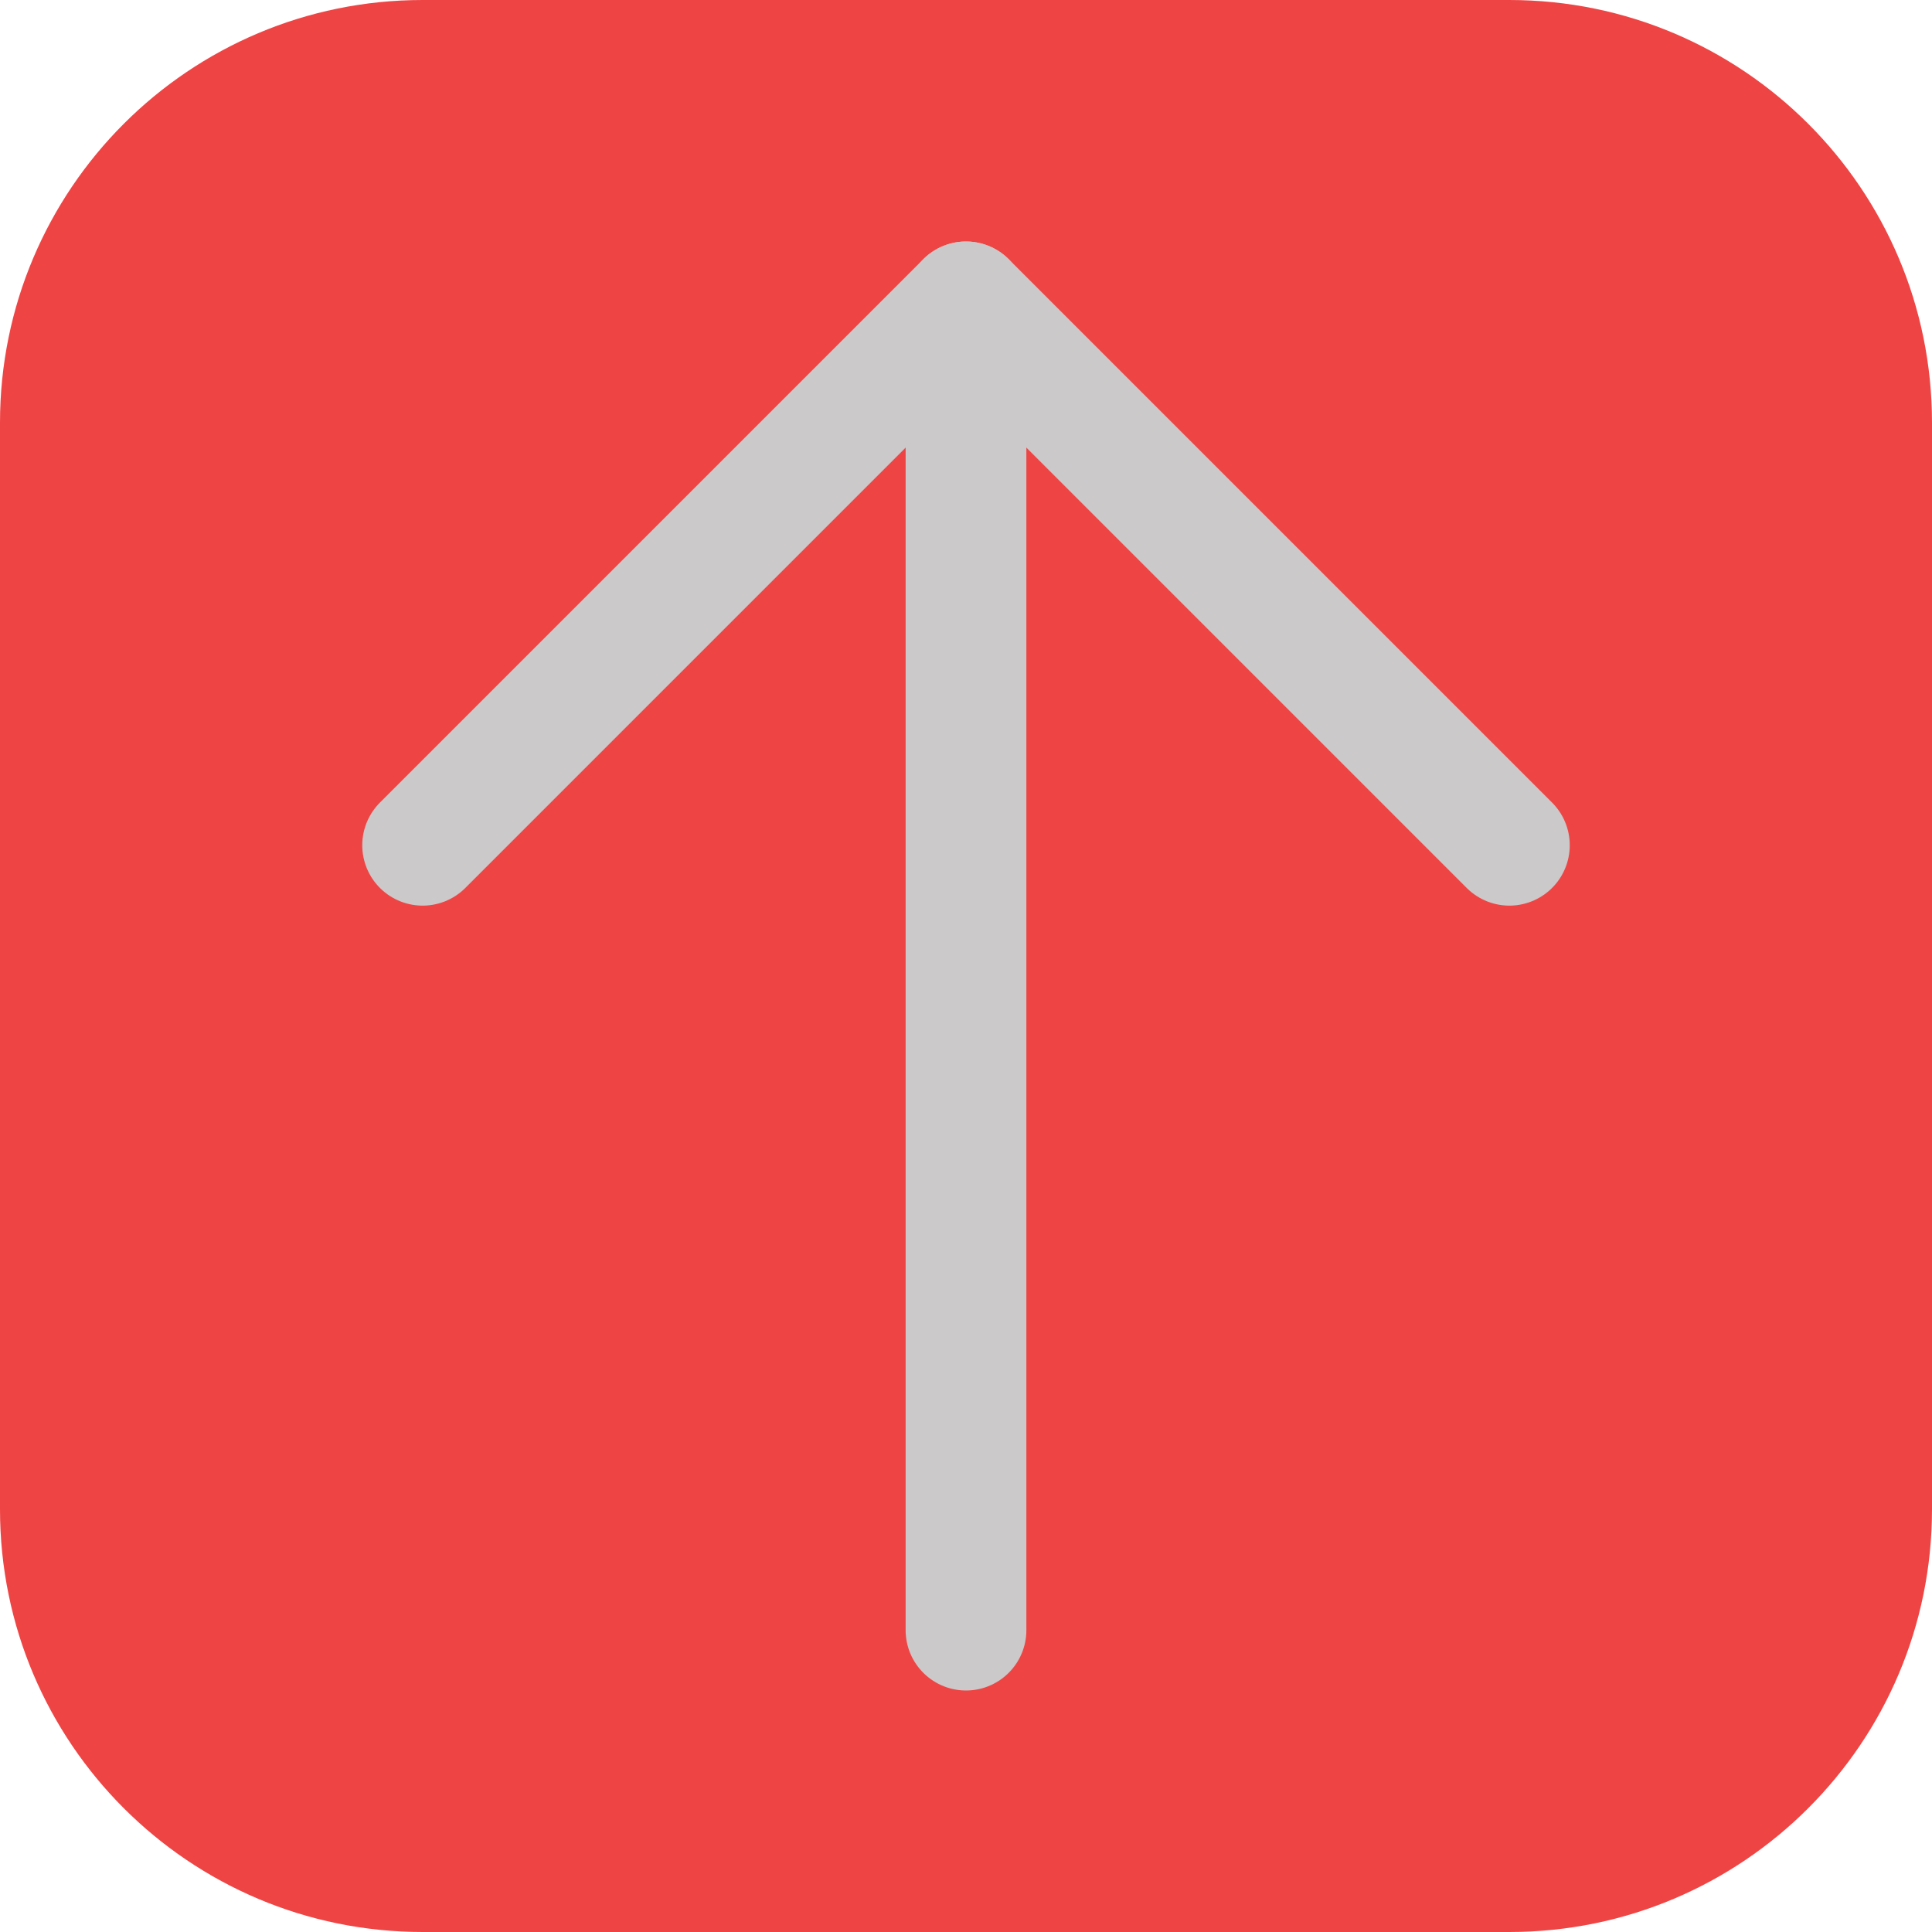
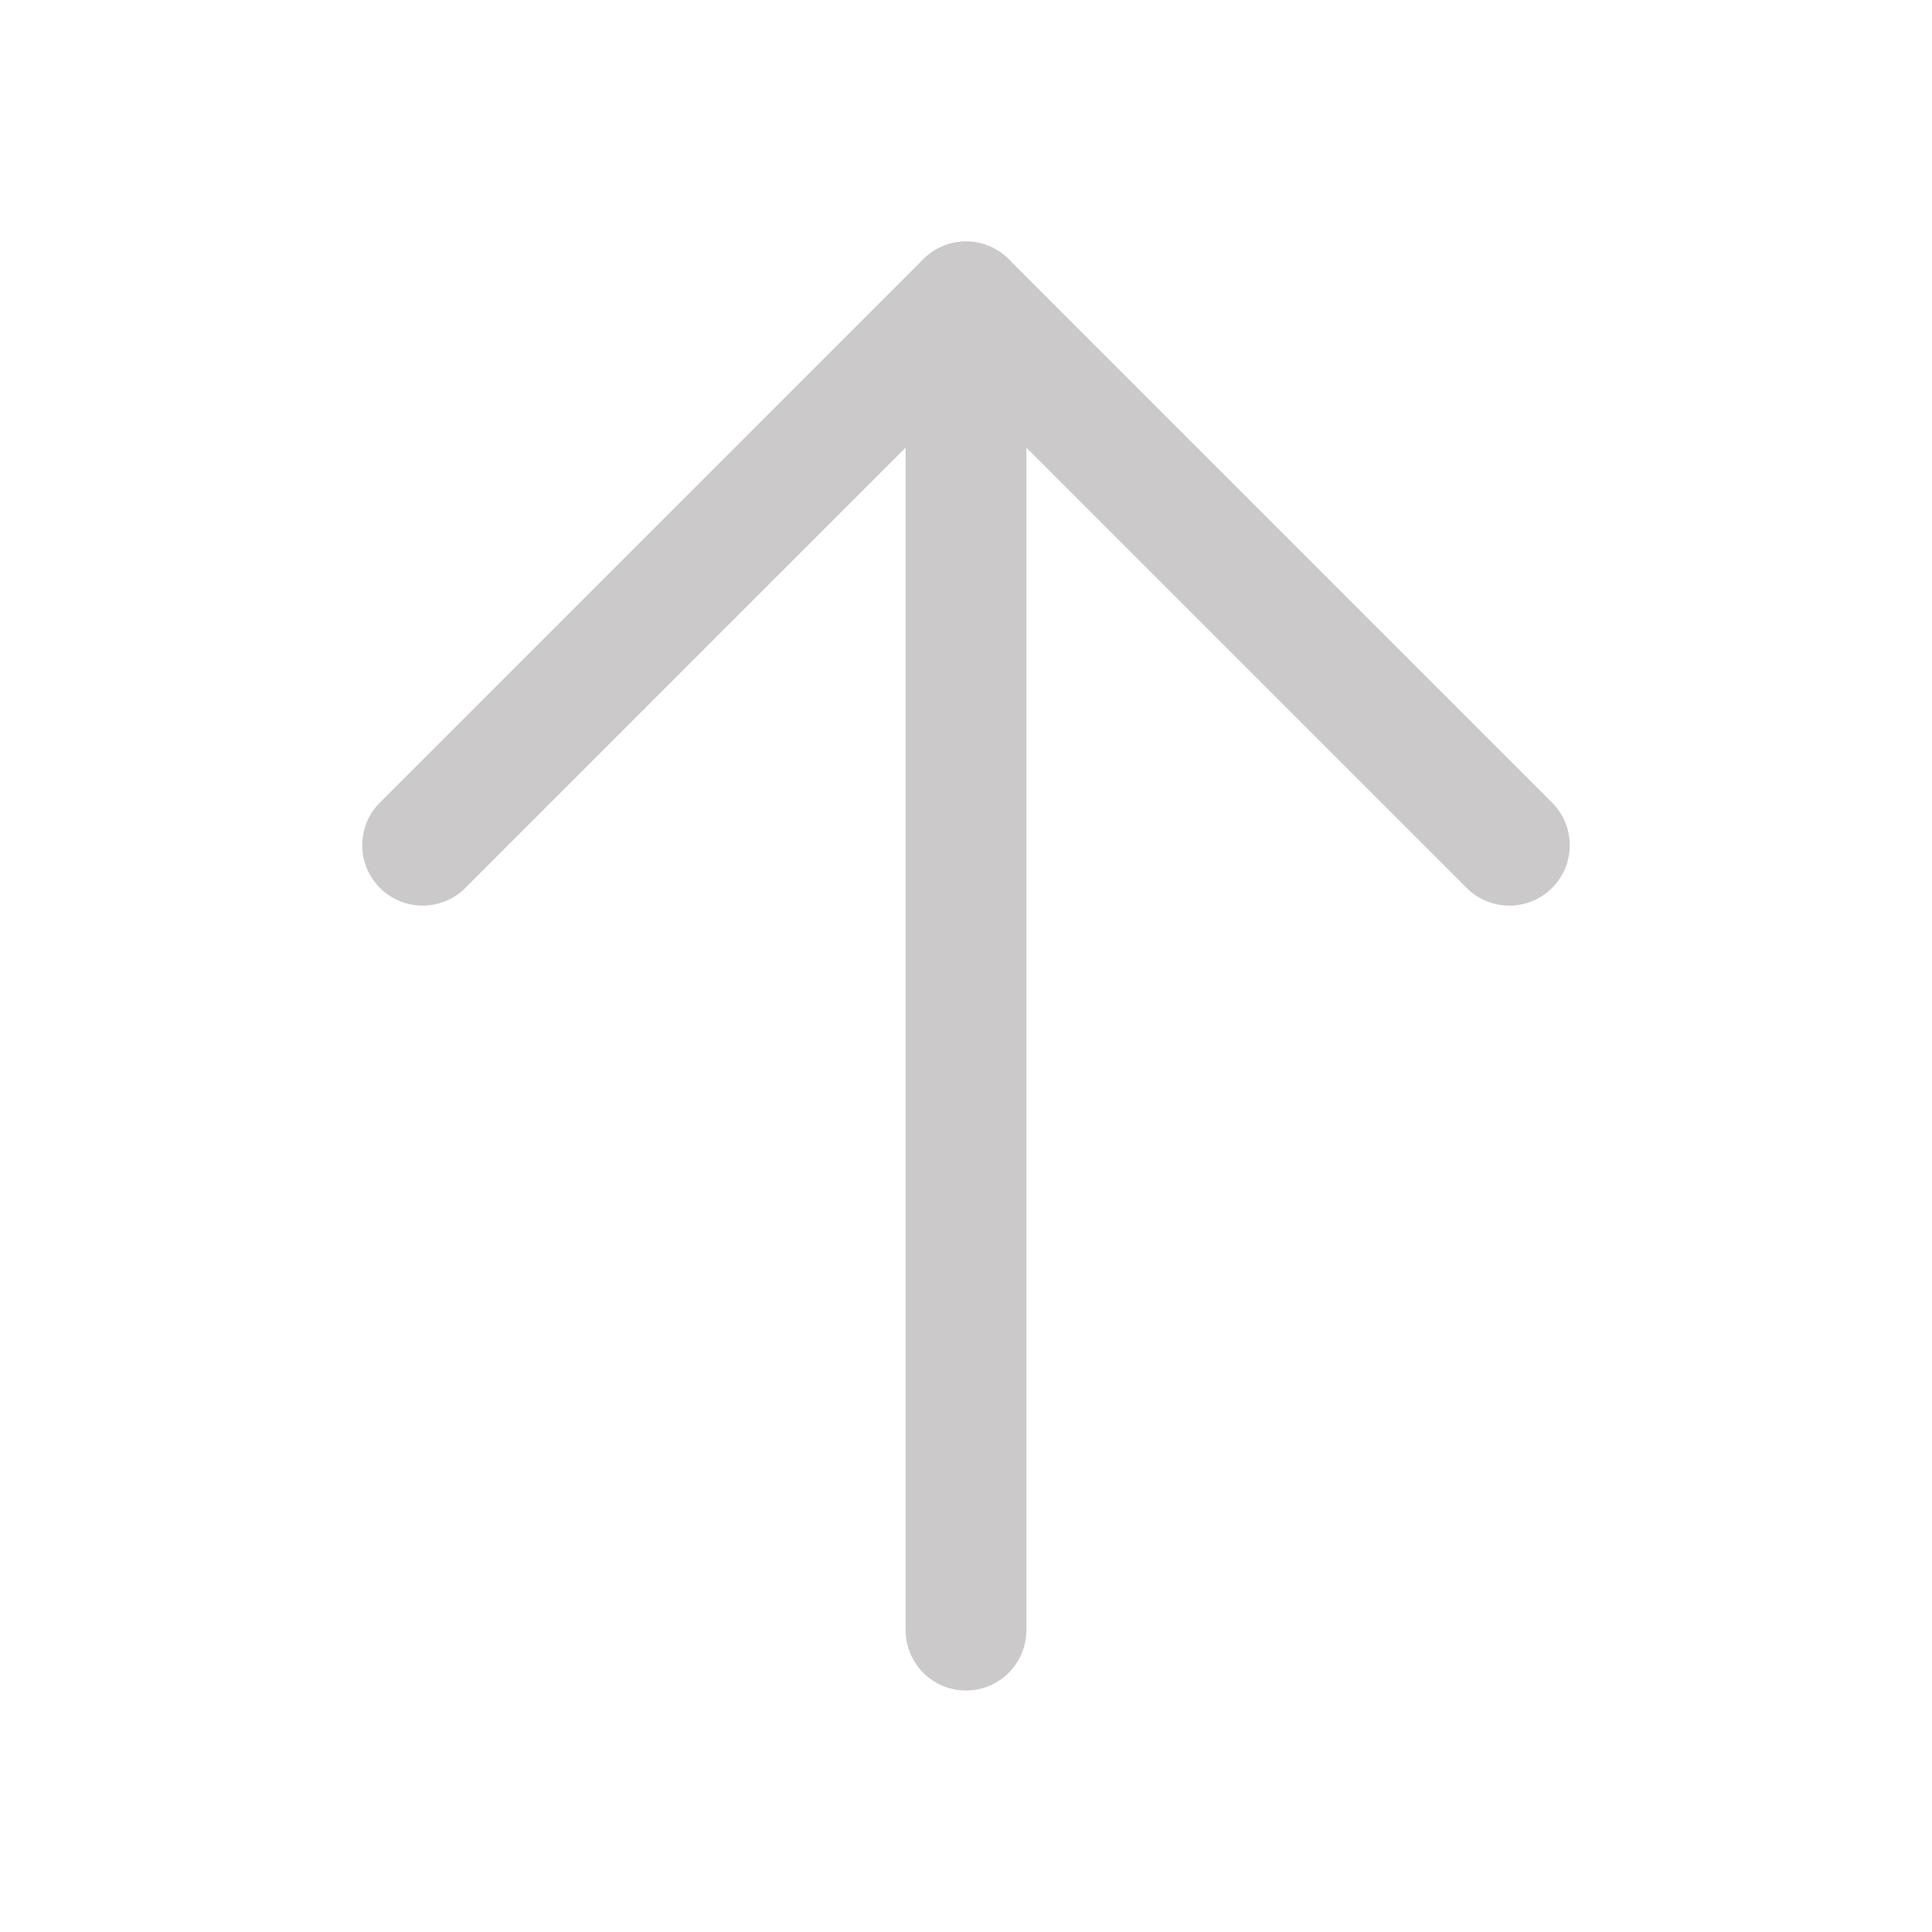
<svg xmlns="http://www.w3.org/2000/svg" width="32" height="32" viewBox="0 0 32 32" fill="none">
-   <rect width="32" height="32" rx="7" fill="#ef4444" />
  <path d="M16 27V5" stroke="#CBC9C9" stroke-width="2" stroke-linecap="round" stroke-linejoin="round" />
  <path d="M7 14L16 5L25 14" stroke="#CBC9C9" stroke-width="2" stroke-linecap="round" stroke-linejoin="round" />
</svg>
